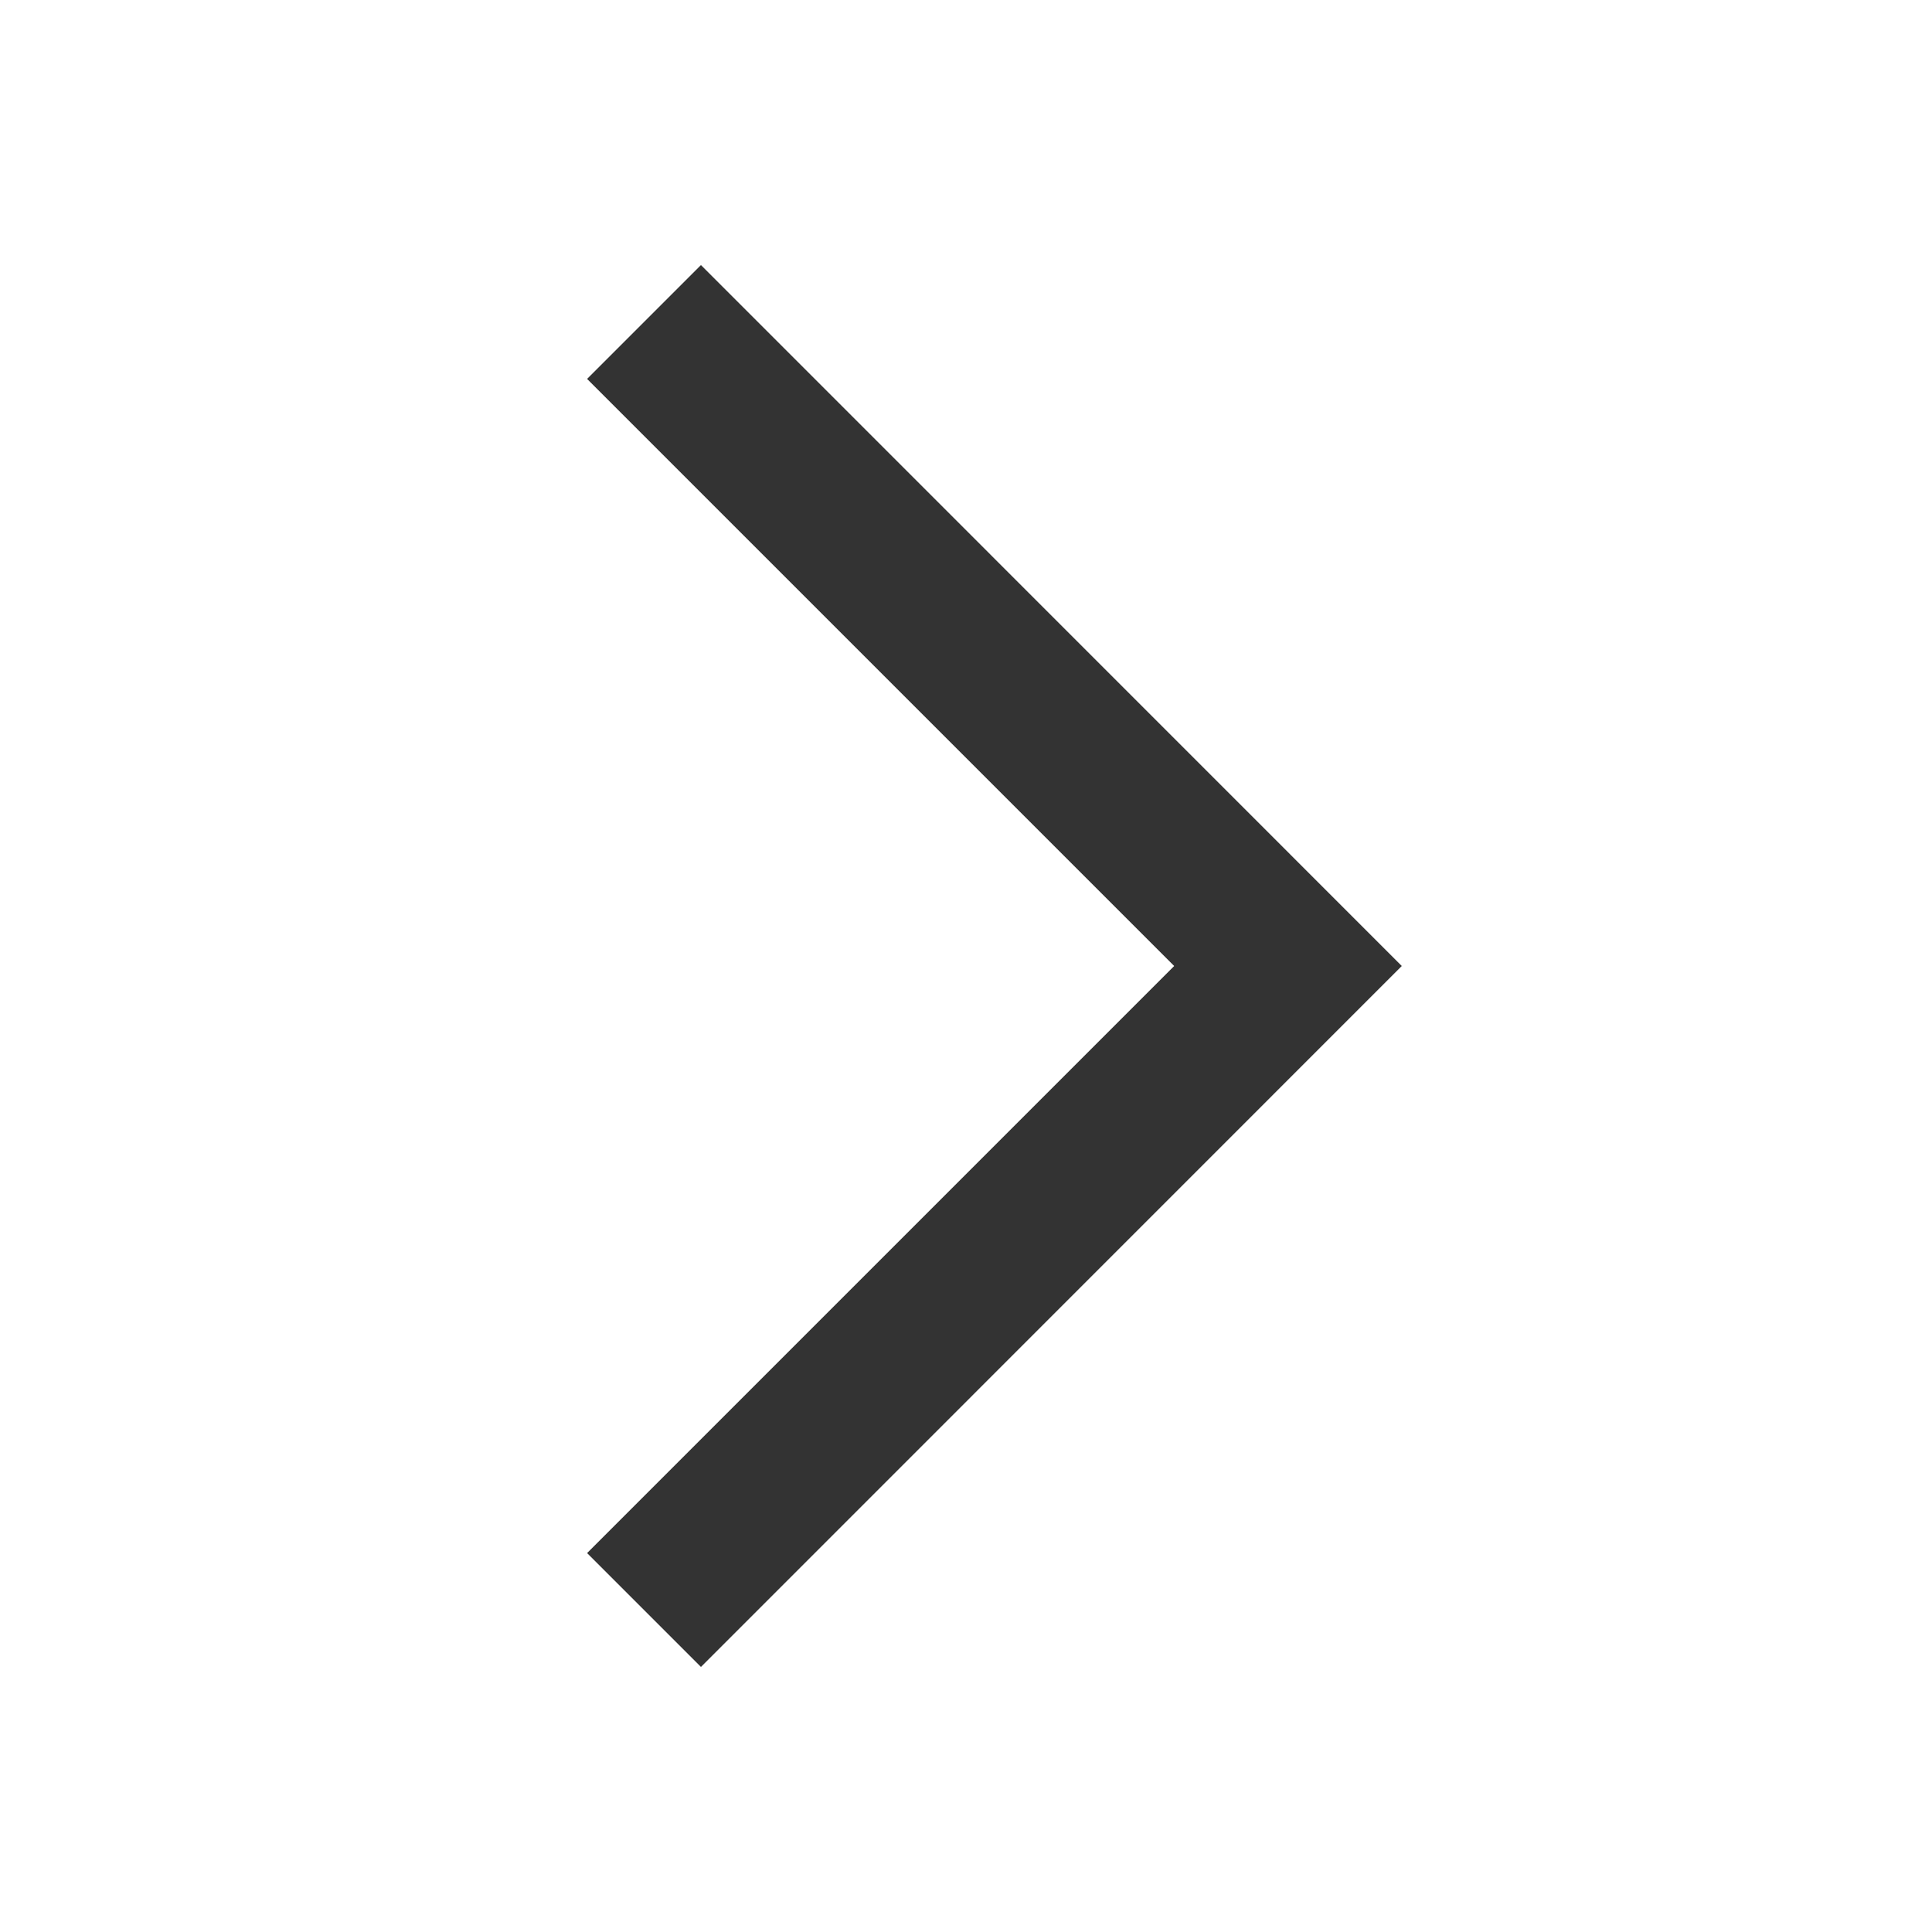
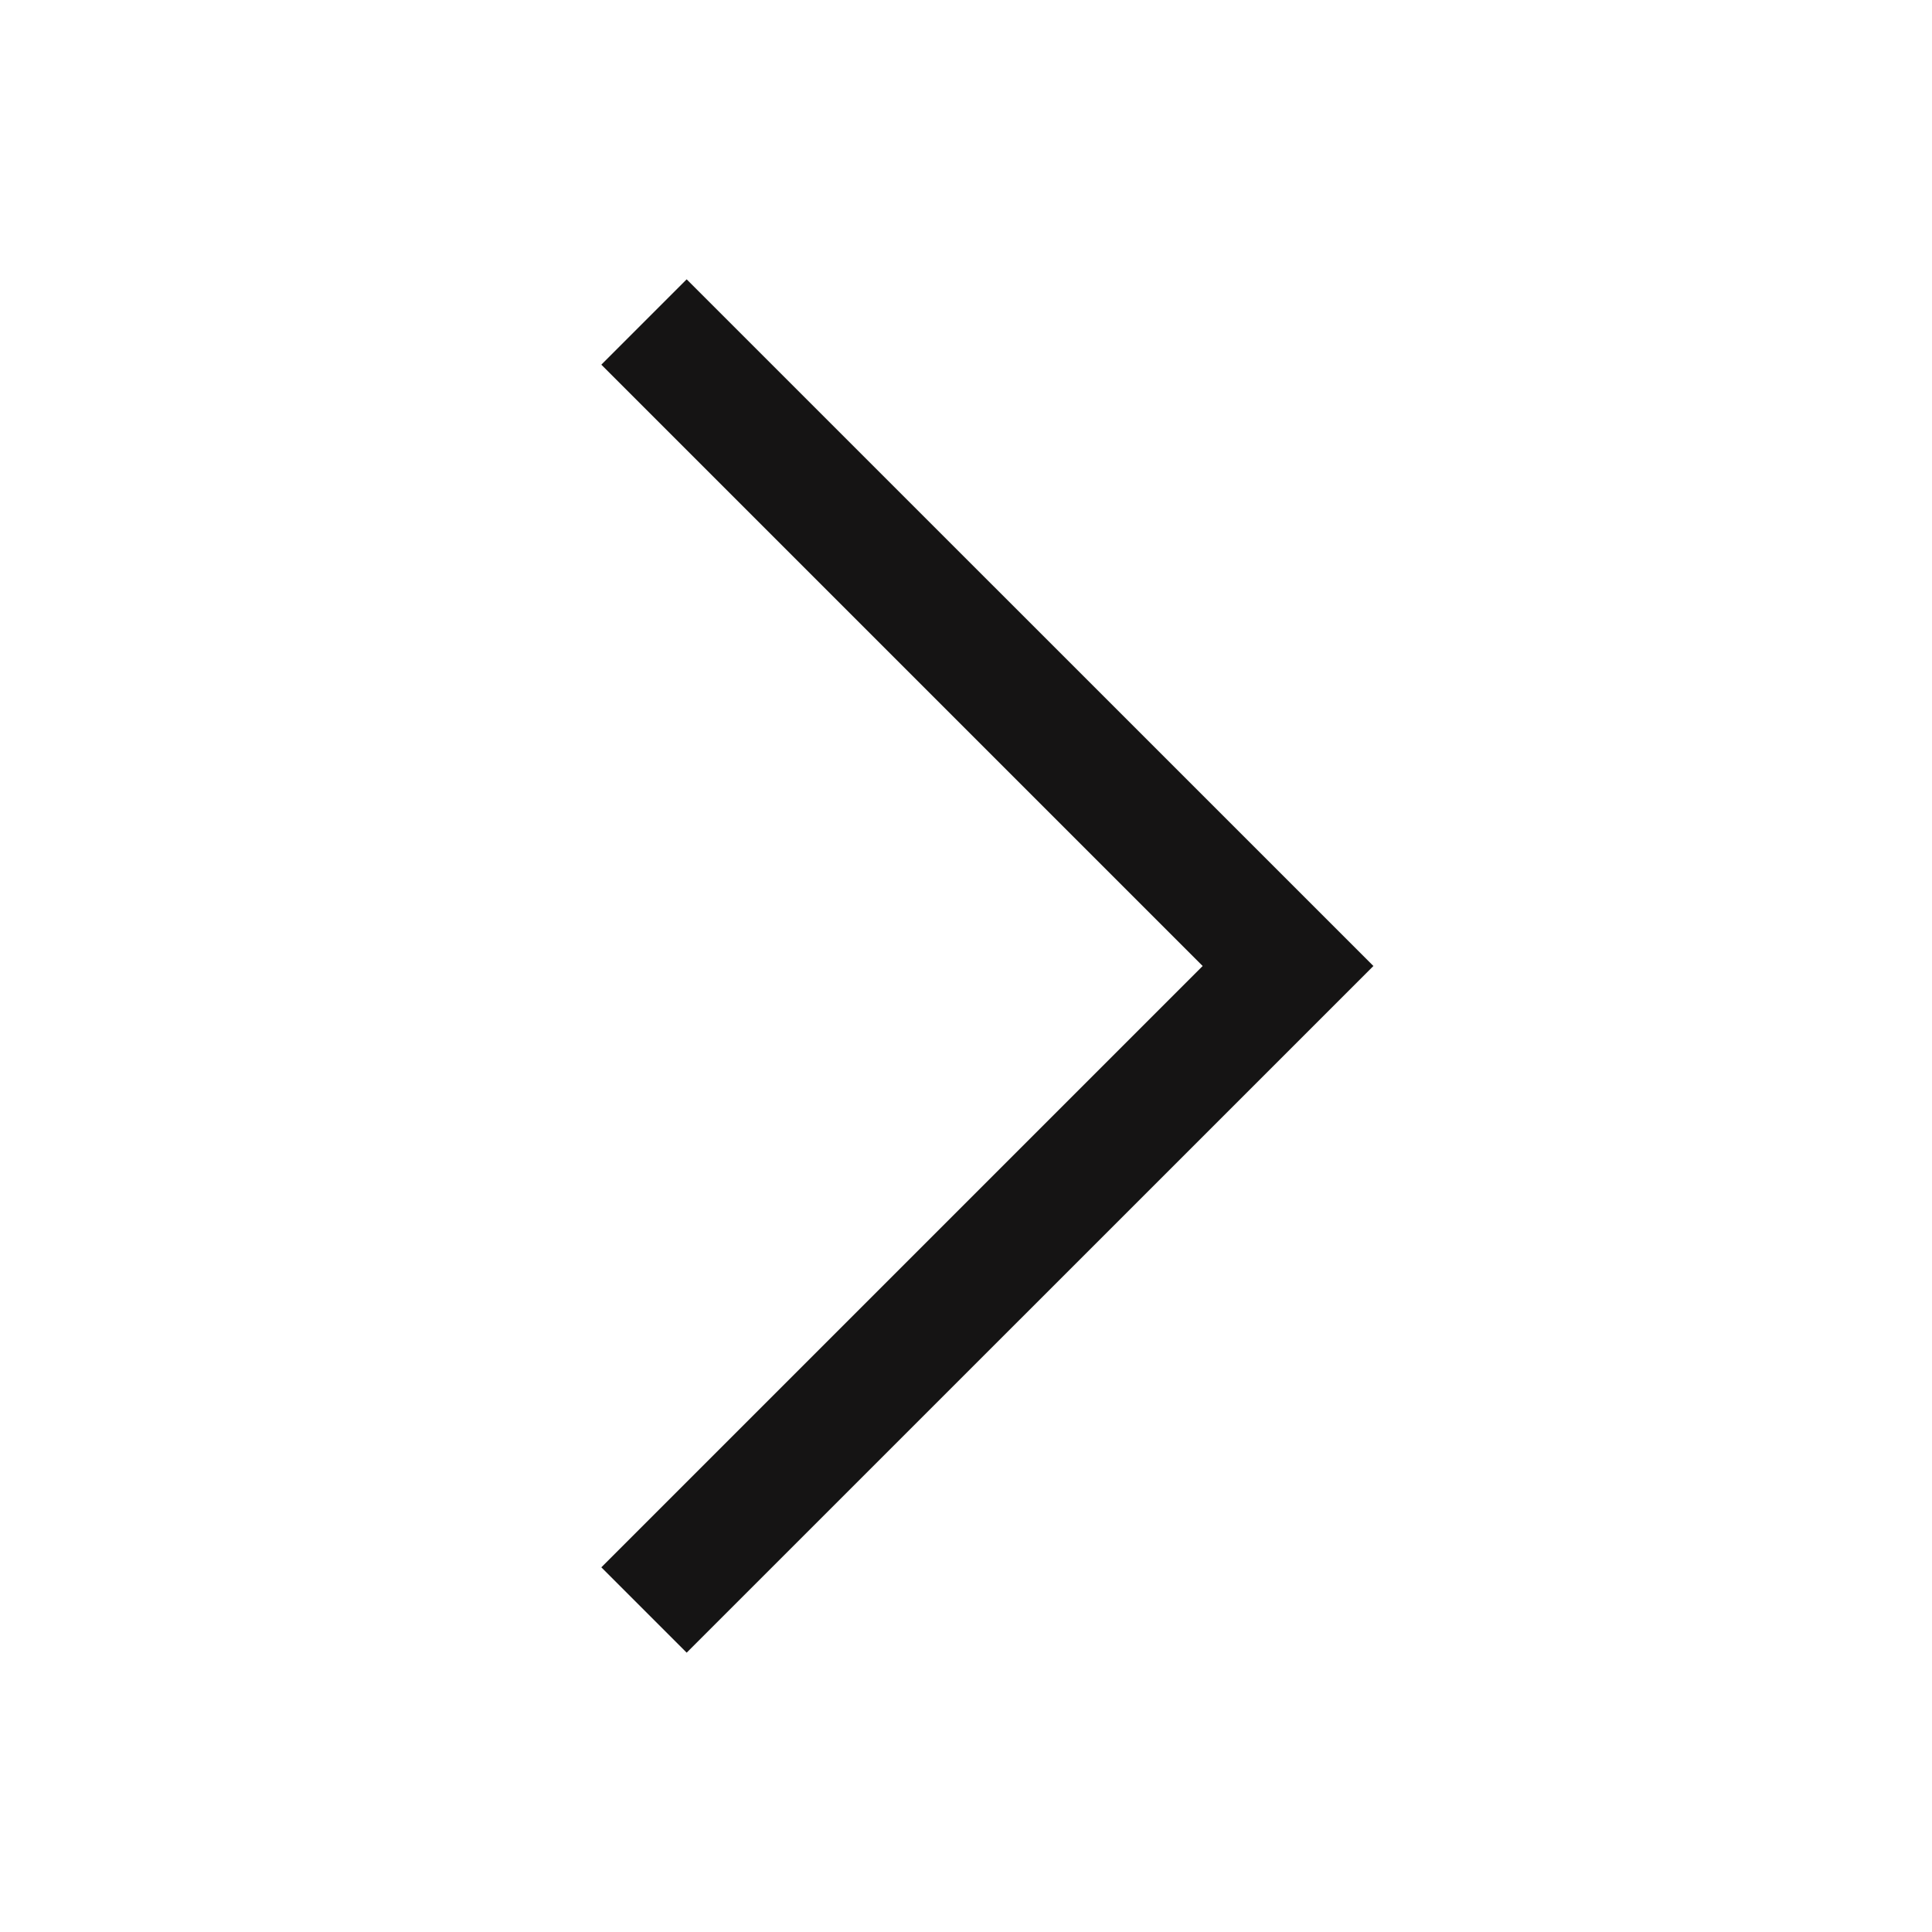
- <svg xmlns="http://www.w3.org/2000/svg" width="16" height="16" viewBox="0 0 16 16" fill="none">
-   <path d="M5.805 2.195L11.609 8L5.805 13.805L4.862 12.862L9.724 8L4.862 3.138L5.805 2.195Z" fill="#333333" />
+ <svg xmlns="http://www.w3.org/2000/svg" width="24" height="24" viewBox="0 0 24 24" fill="none">
+   <path d="M8.53 3.47L17.061 12L8.53 20.53L7.47 19.47L14.94 12L7.47 4.53L8.53 3.47Z" fill="#151414" />
</svg>
